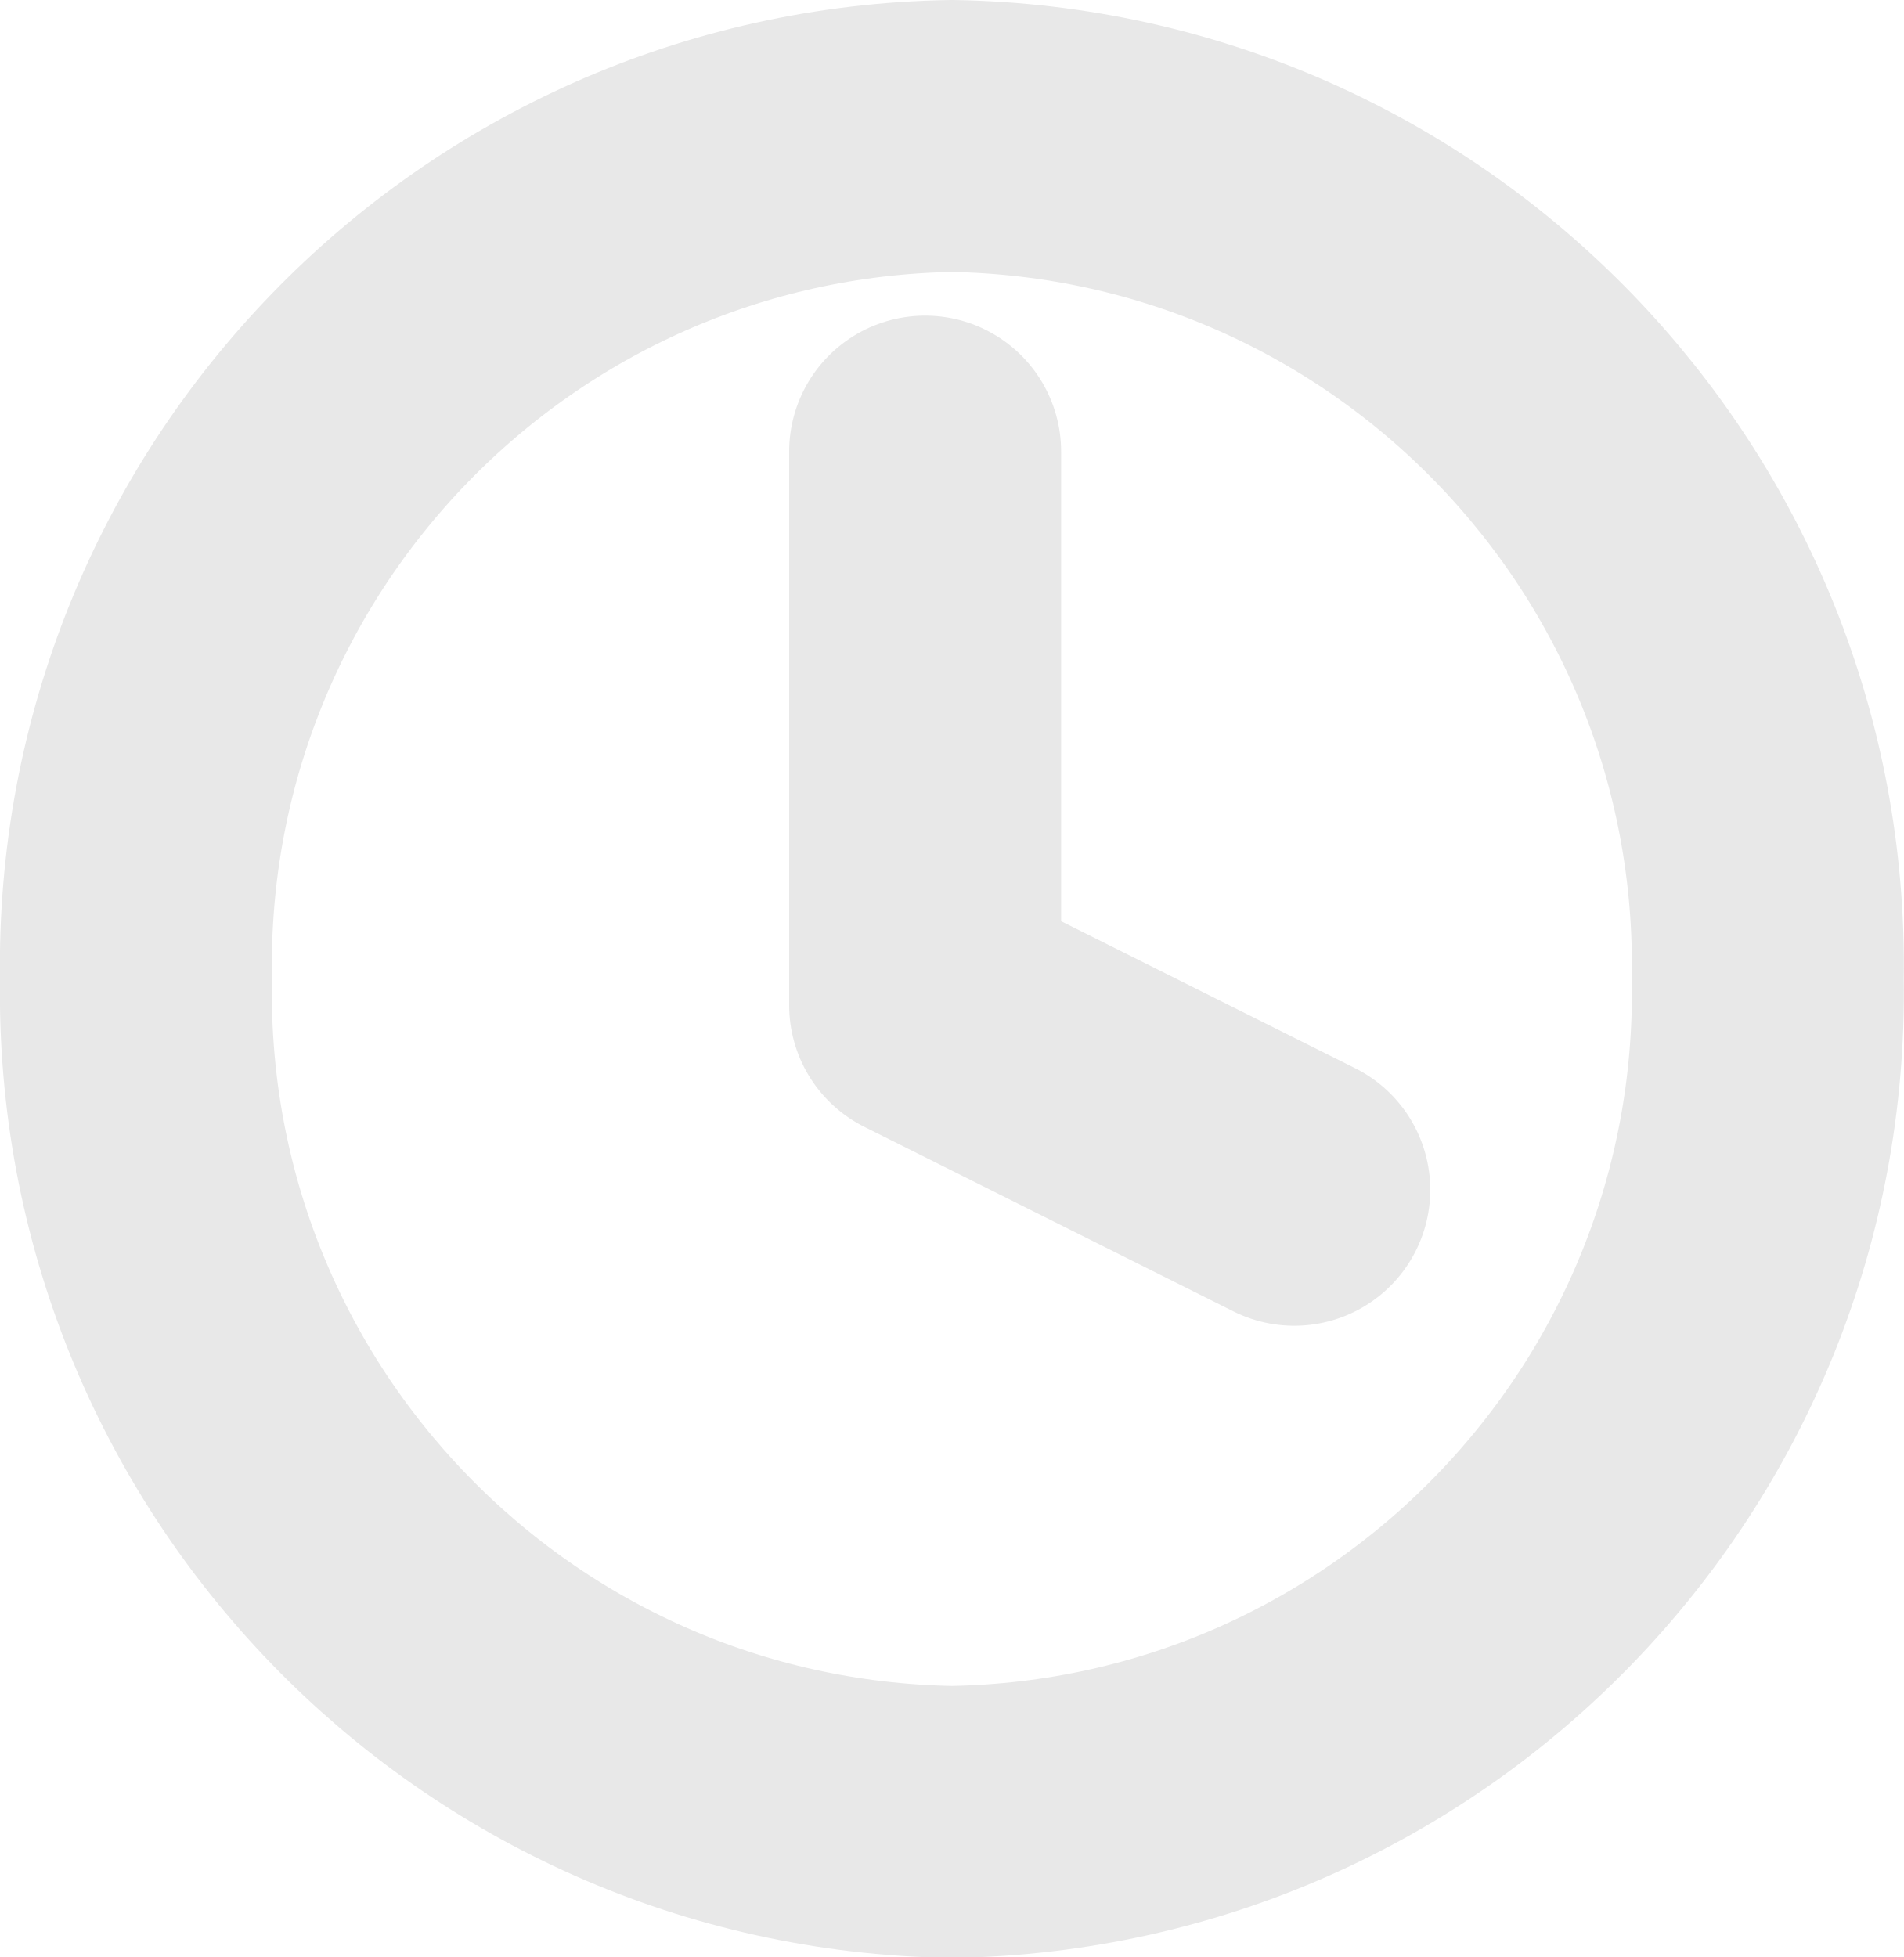
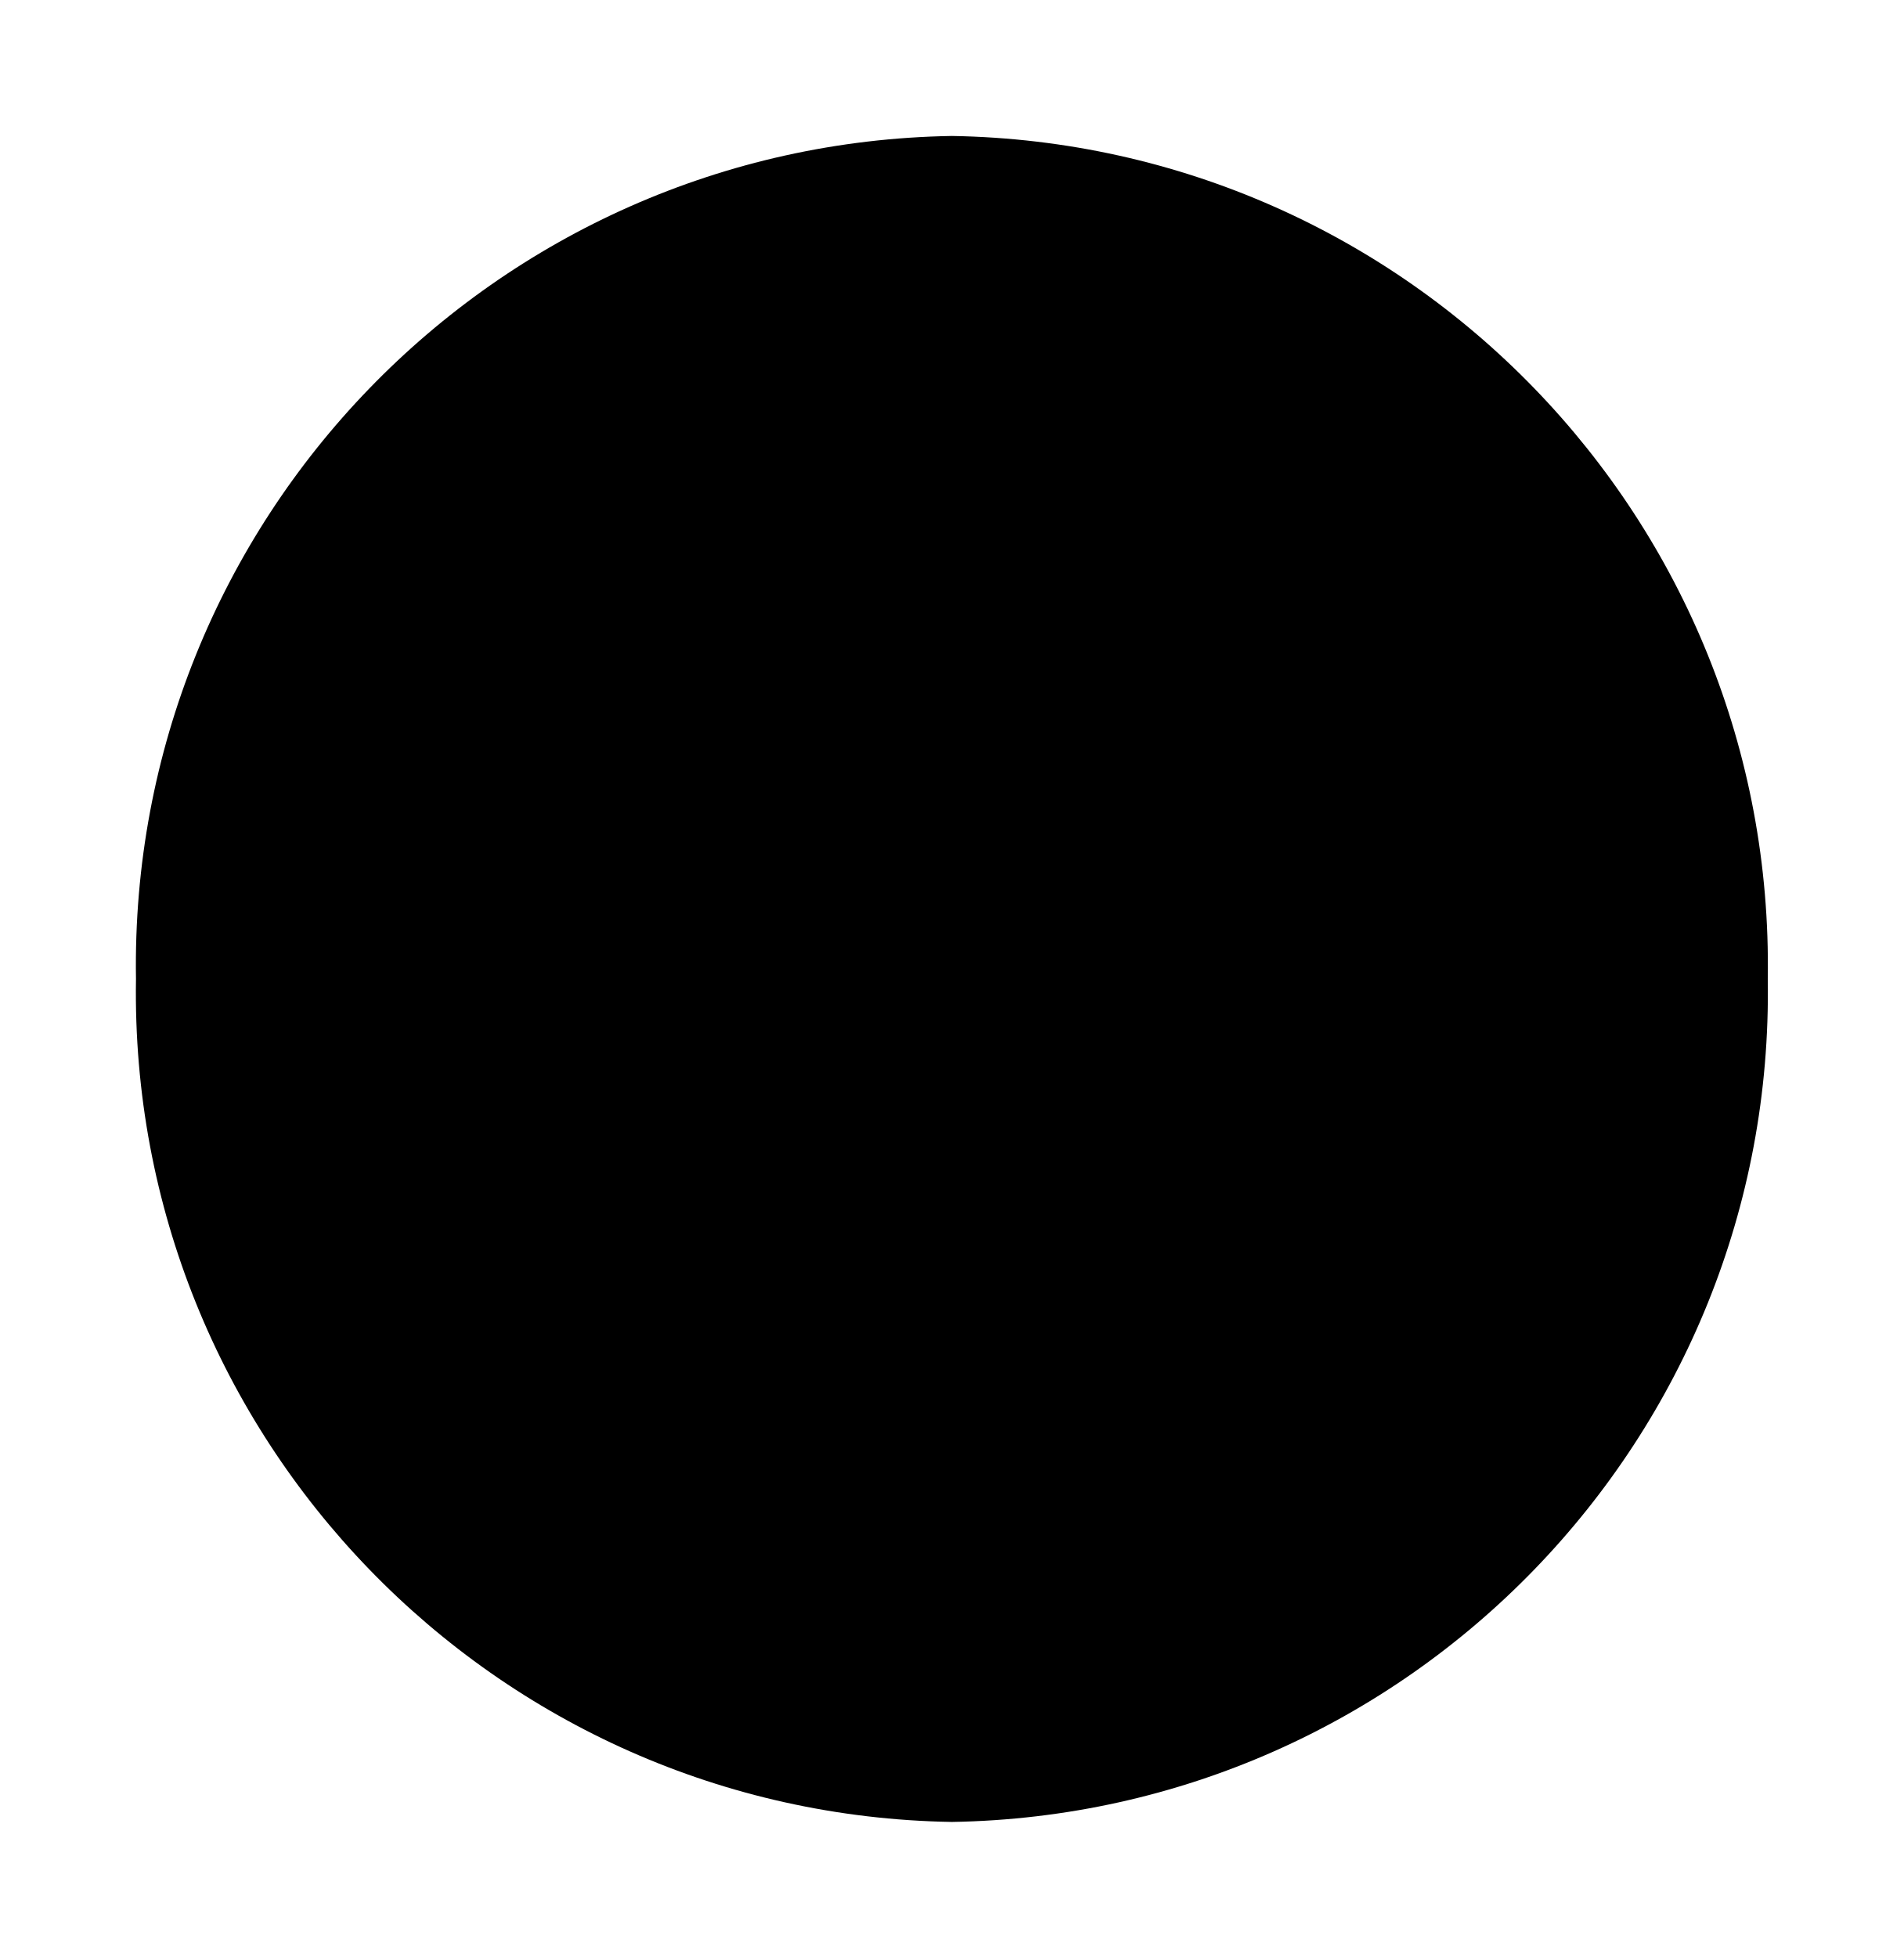
<svg xmlns="http://www.w3.org/2000/svg" width="21" height="21.59" viewBox="0 0 21 21.59">
  <defs>
-     <style>.a{fill:none;stroke:#e8e8e8;stroke-linecap:round;stroke-linejoin:round;stroke-width:3px;}</style>
+     <style>.a{stroke-linecap:round;stroke-linejoin:round;stroke-width:3px;}</style>
  </defs>
  <g transform="translate(1.5 1.5)">
    <path class="a" d="M21,12.3a9.151,9.151,0,0,1-9,9.3,9.151,9.151,0,0,1-9-9.3A9.151,9.151,0,0,1,12,3,9.151,9.151,0,0,1,21,12.3Z" transform="translate(-3 -3)" />
    <path class="a" d="M18,9v6.108l4.072,2.036" transform="translate(-9.295 -5.518)" />
  </g>
</svg>
